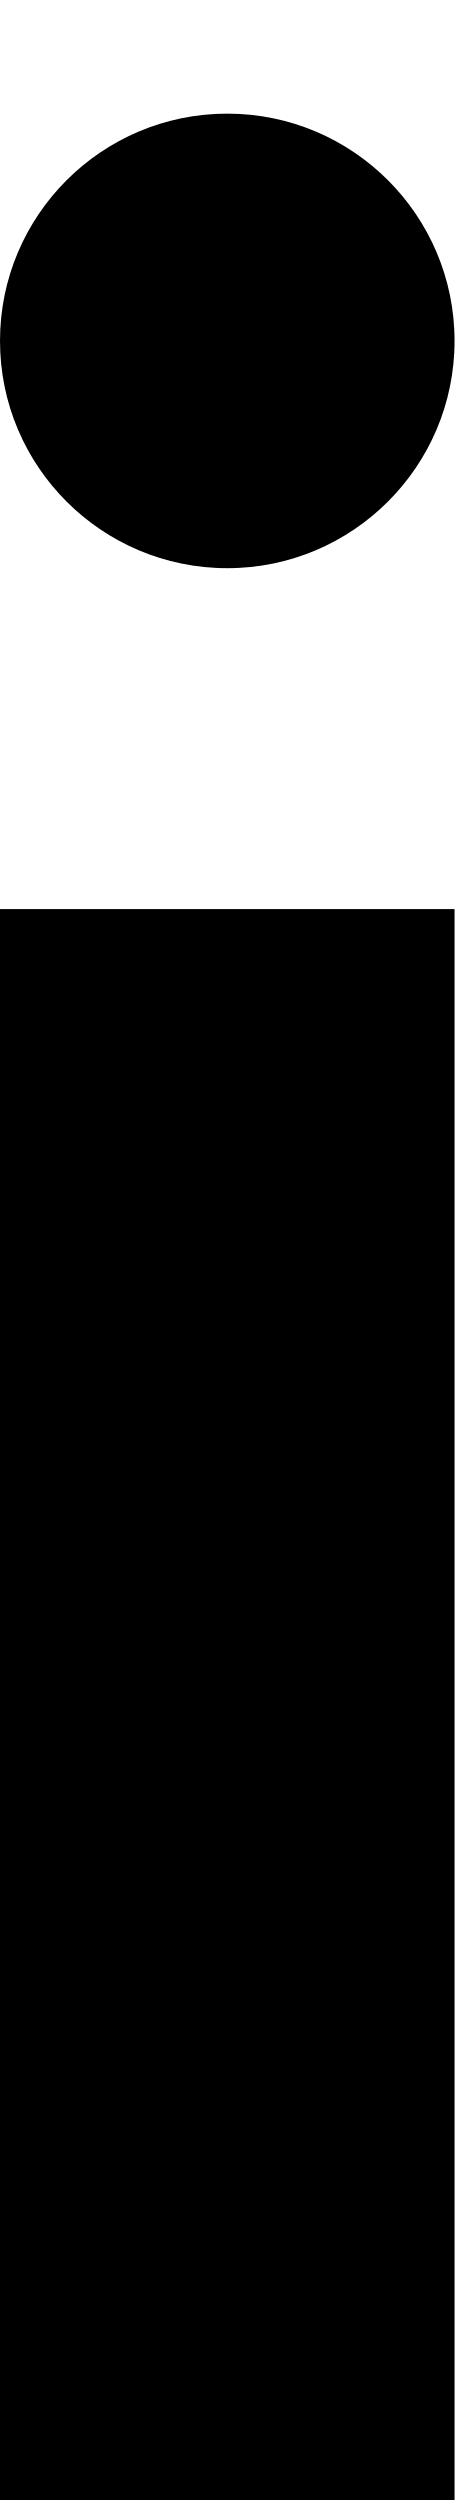
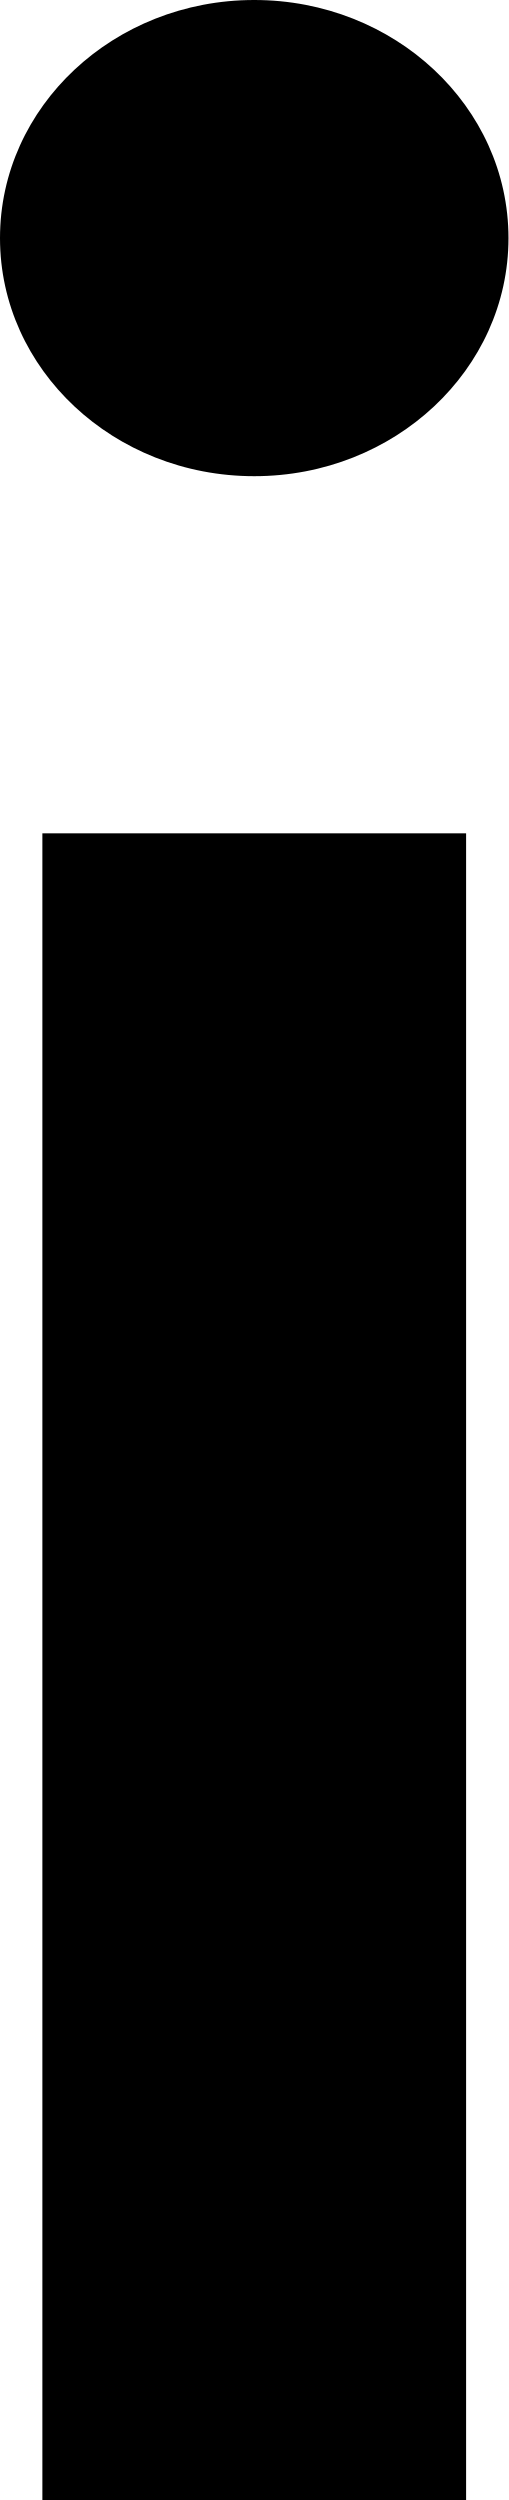
- <svg xmlns="http://www.w3.org/2000/svg" width="2" height="11" viewBox="0 0 2 11" fill="none">
-   <path d="M1 4V11" stroke="black" stroke-width="2" />
-   <path d="M2 1.5C2 2.052 1.552 2.5 1 2.5C0.448 2.5 0 2.052 0 1.5C0 0.948 0.448 0.5 1 0.5C1.552 0.5 2 0.948 2 1.5Z" fill="black" />
+ <svg xmlns="http://www.w3.org/2000/svg" width="12" height="59" viewBox="0 0 12 59" fill="none">
+   <path d="M6 19.667V59" stroke="black" stroke-width="10" stroke-linejoin="round" />
+   <path d="M12 5.619C12 8.722 9.314 11.238 6 11.238C2.686 11.238 0 8.722 0 5.619C0 2.516 2.686 0 6 0C9.314 0 12 2.516 12 5.619Z" fill="black" />
</svg>
